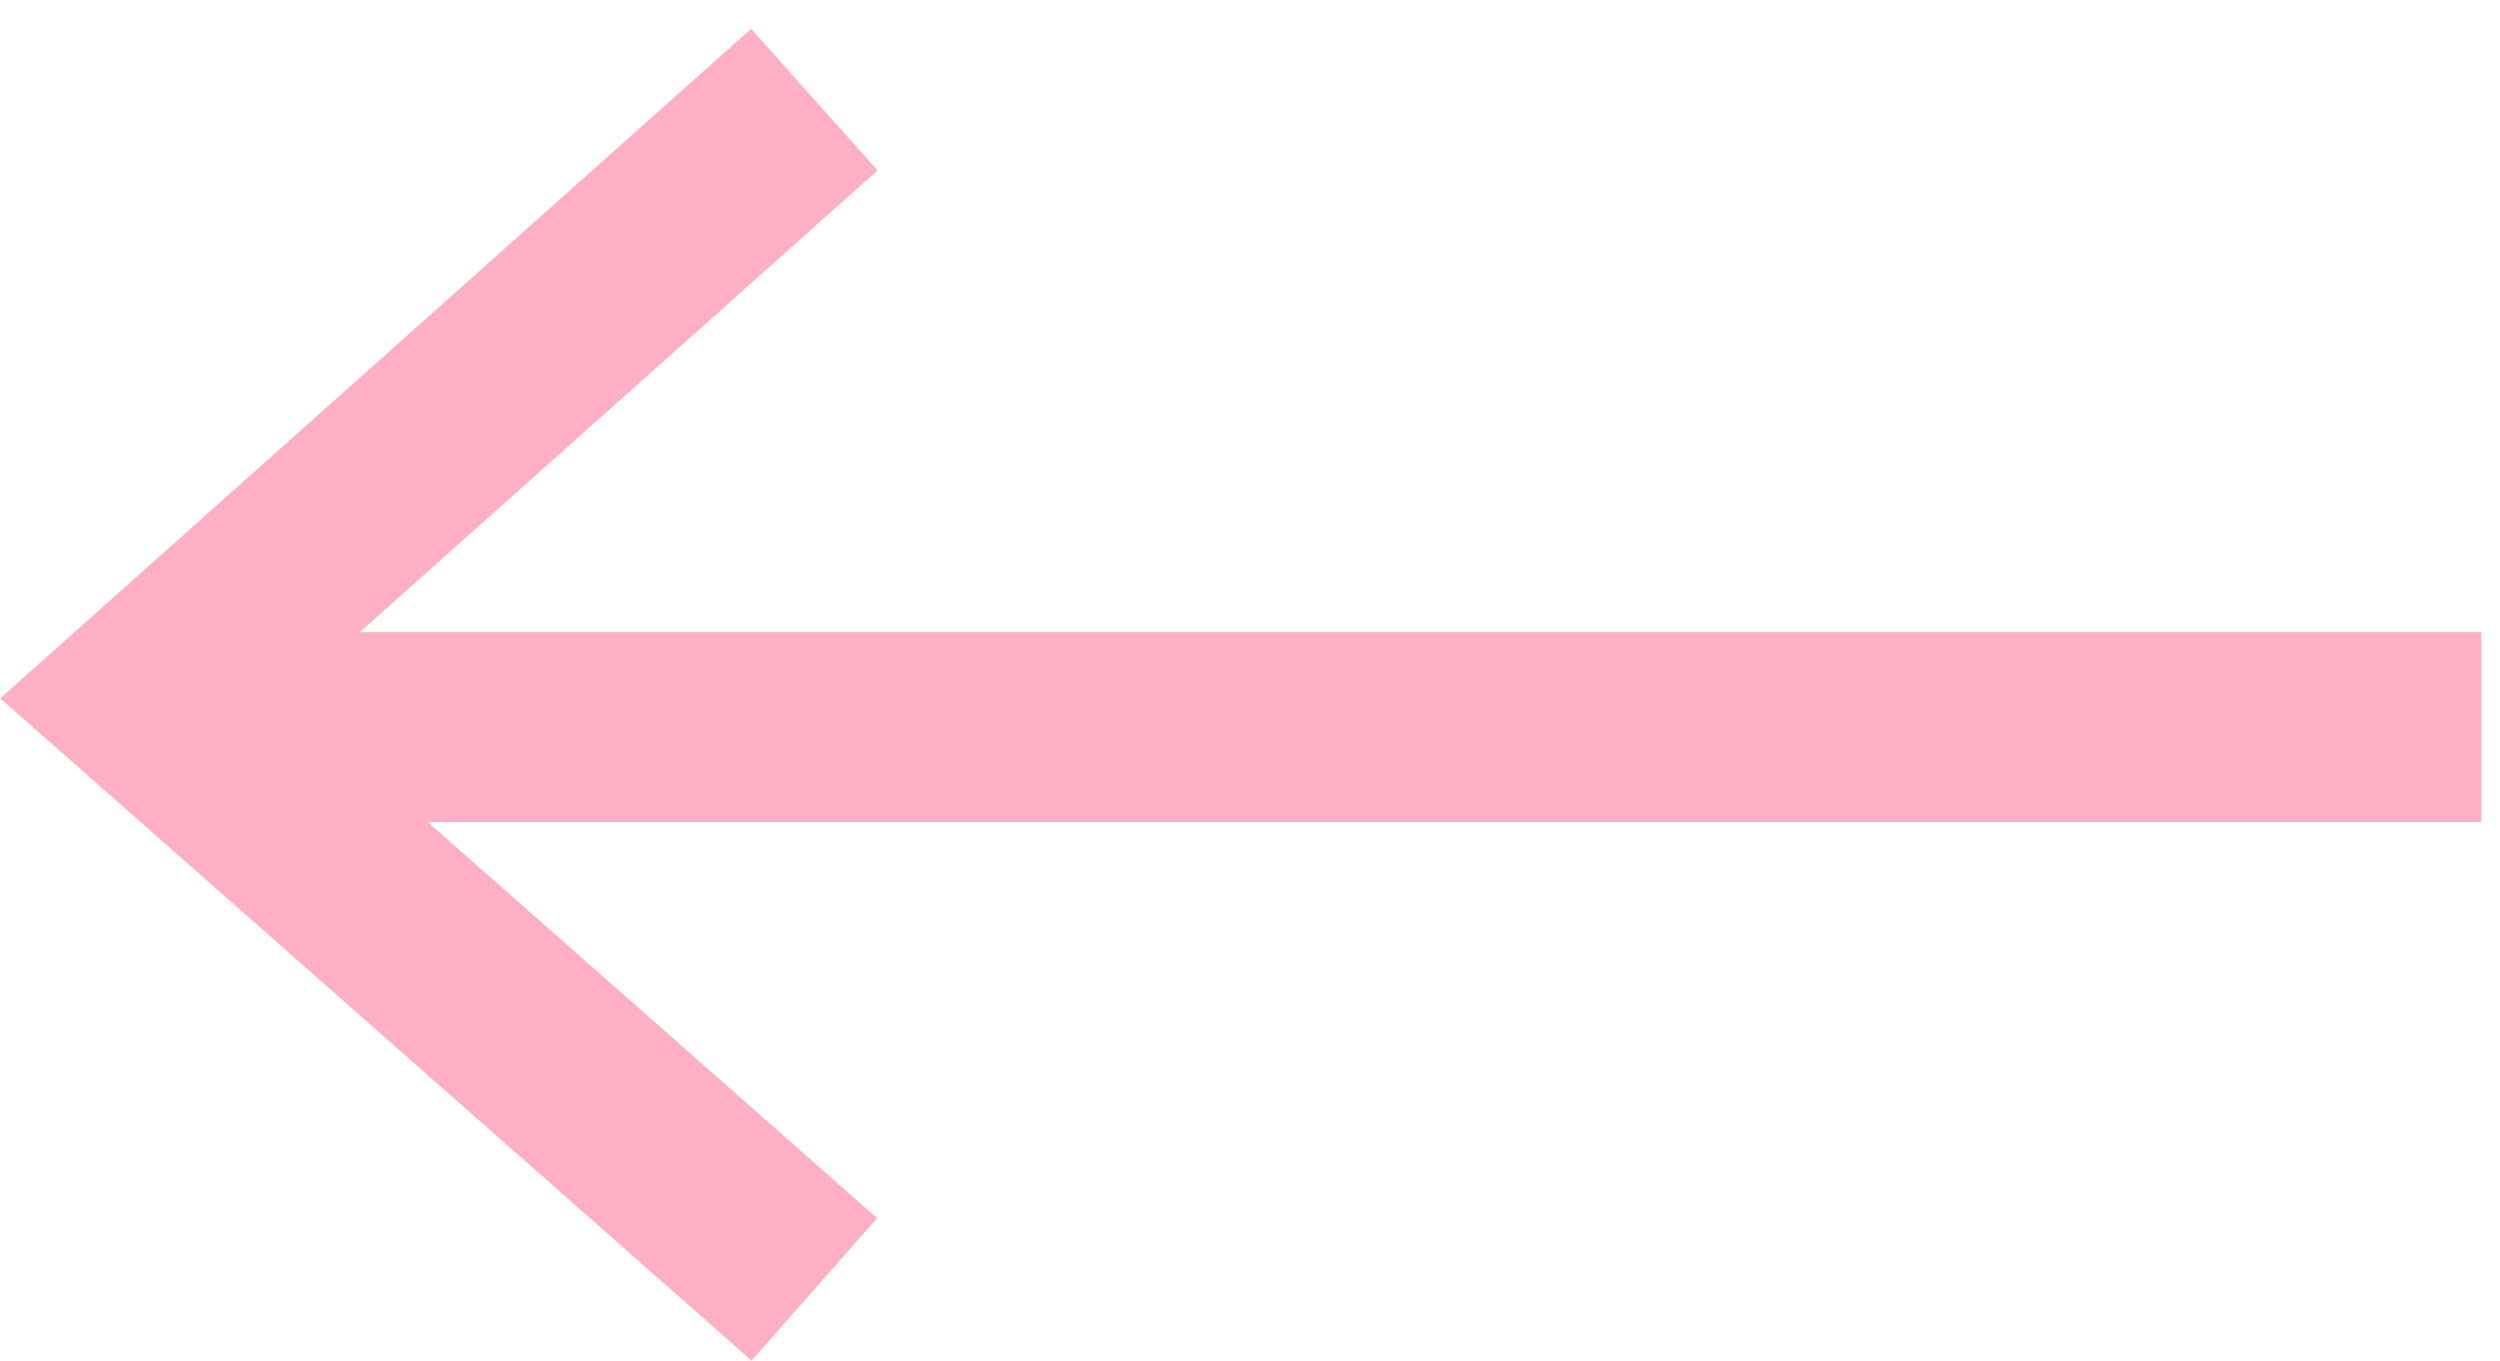
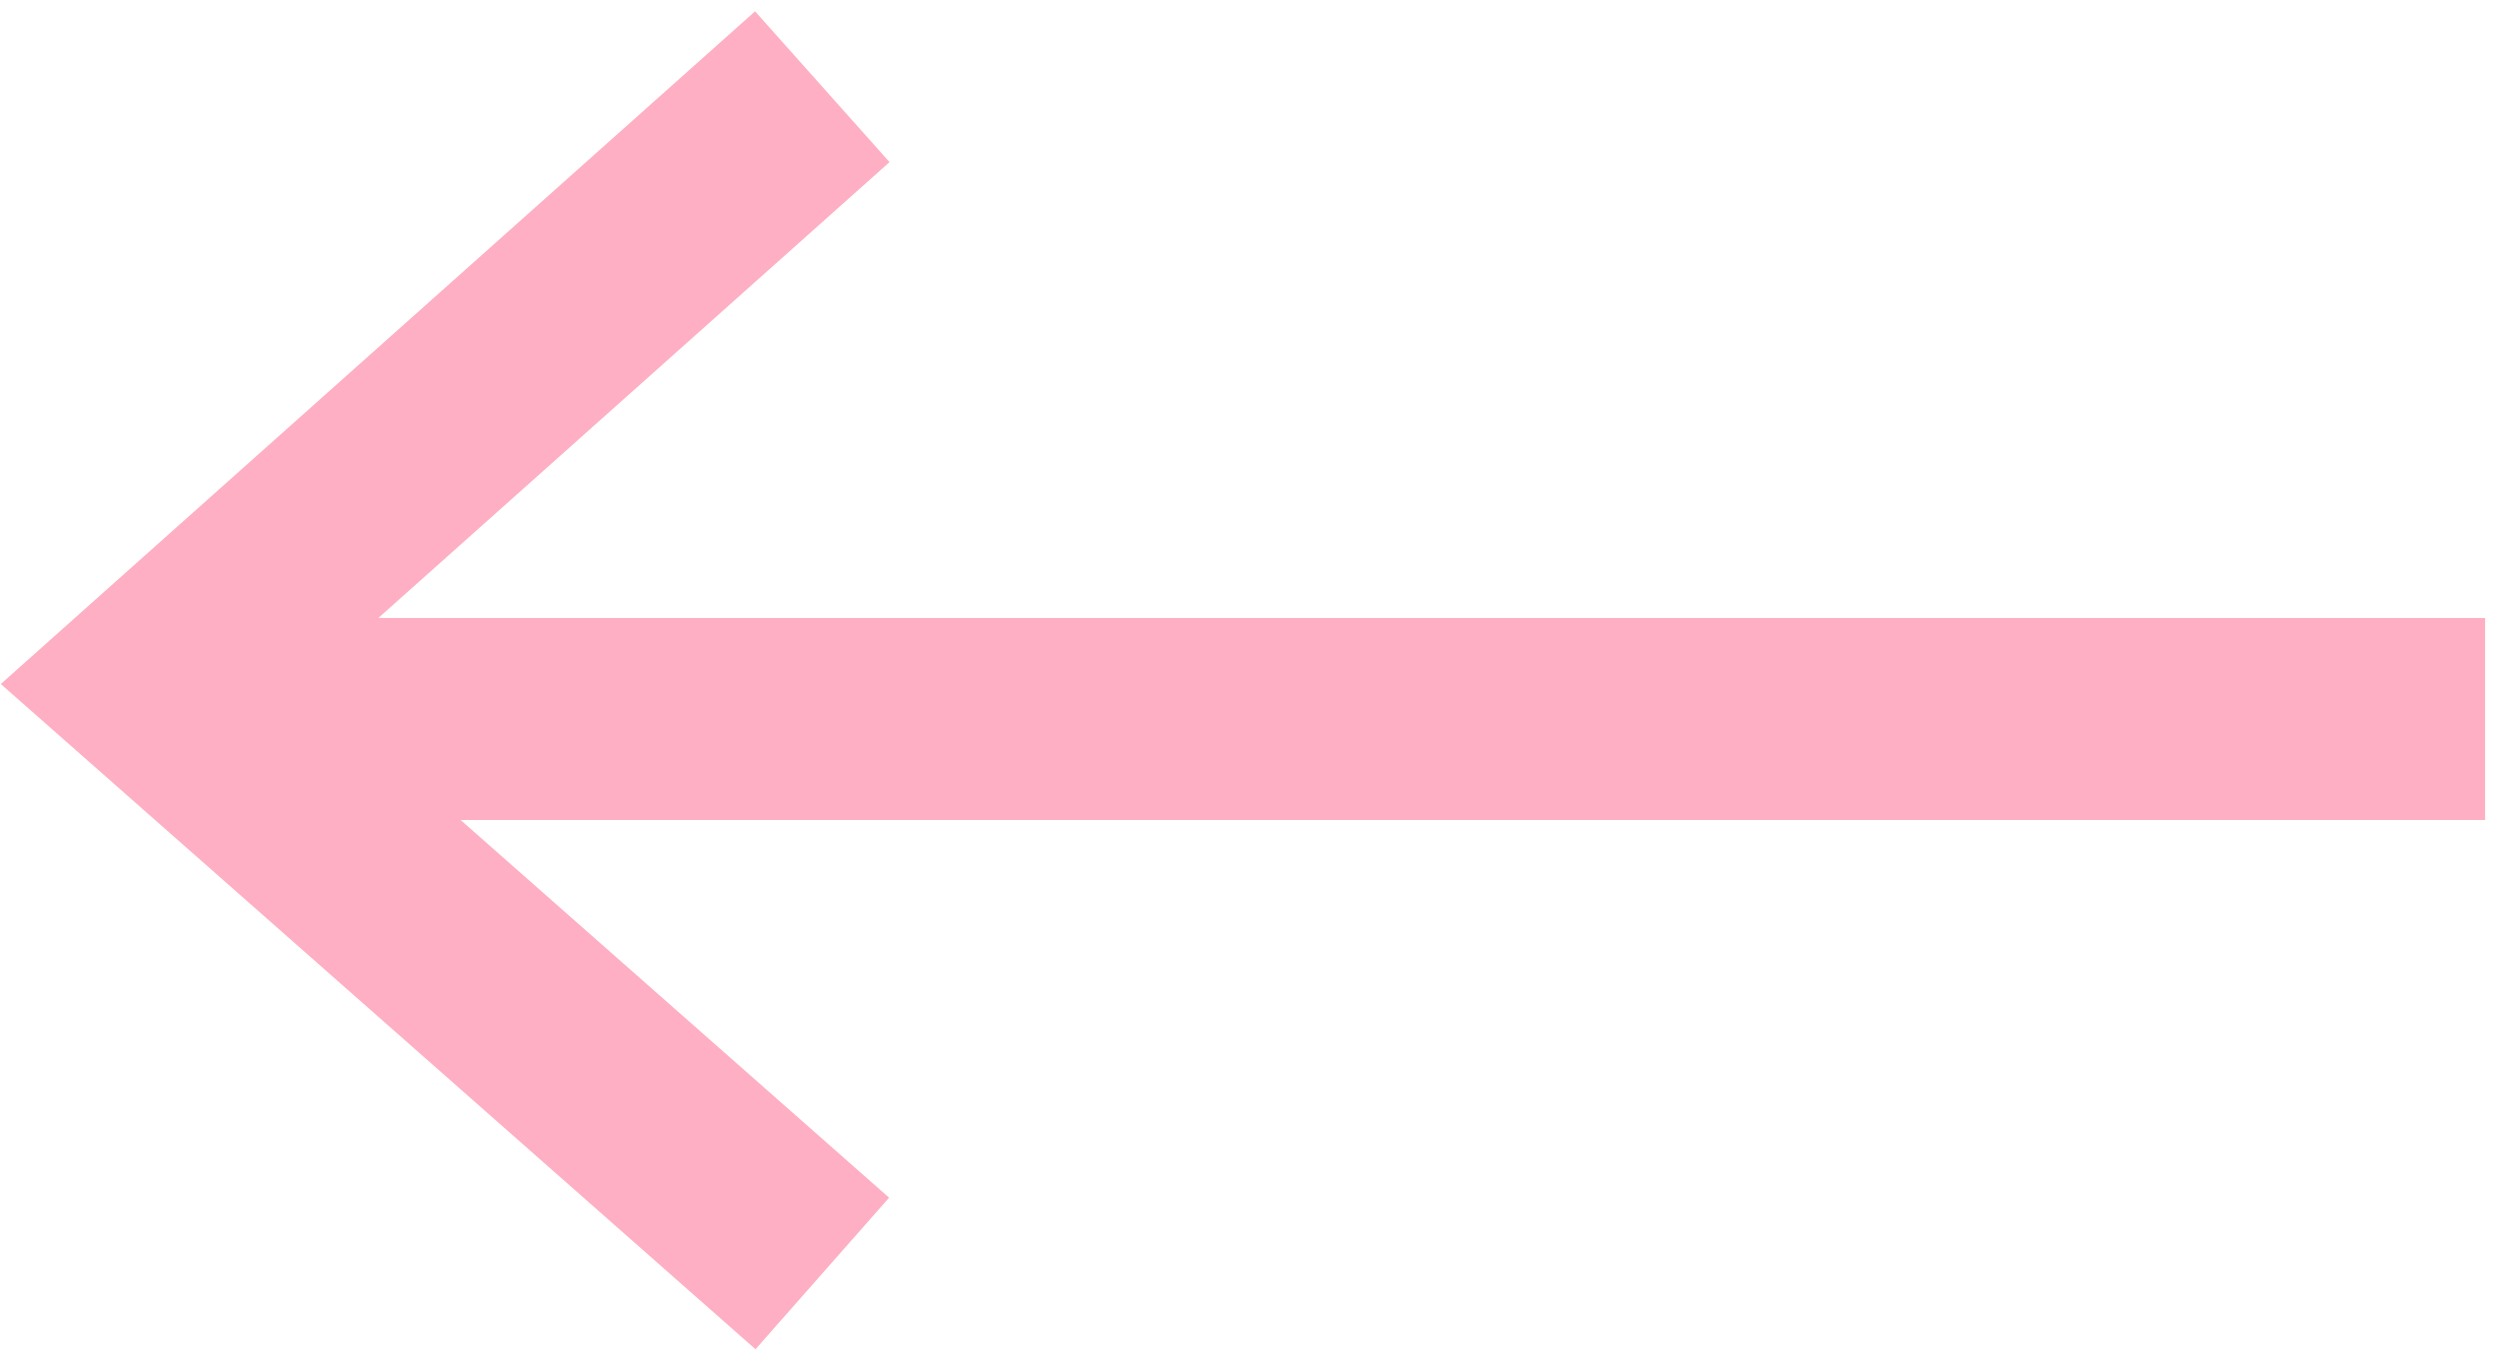
- <svg xmlns="http://www.w3.org/2000/svg" width="79" height="43" viewBox="0 0 79 43" fill="none">
-   <path d="M25.733 40.743L4.53 22.055L25.733 3.148" stroke="#FFAFC3" stroke-width="6" />
-   <line x1="78.41" y1="22.977" x2="5.405" y2="22.977" stroke="#FFAFC3" stroke-width="6" />
+ <svg xmlns="http://www.w3.org/2000/svg" width="99" height="54" viewBox="0 0 99 54" fill="none">
+   <path d="M32.563 50.429L6.061 27.069L32.563 3.434" stroke="#FFAFC3" stroke-width="8" />
+   <line x1="98.41" y1="28.472" x2="7.153" y2="28.472" stroke="#FFAFC3" stroke-width="8" />
</svg>
